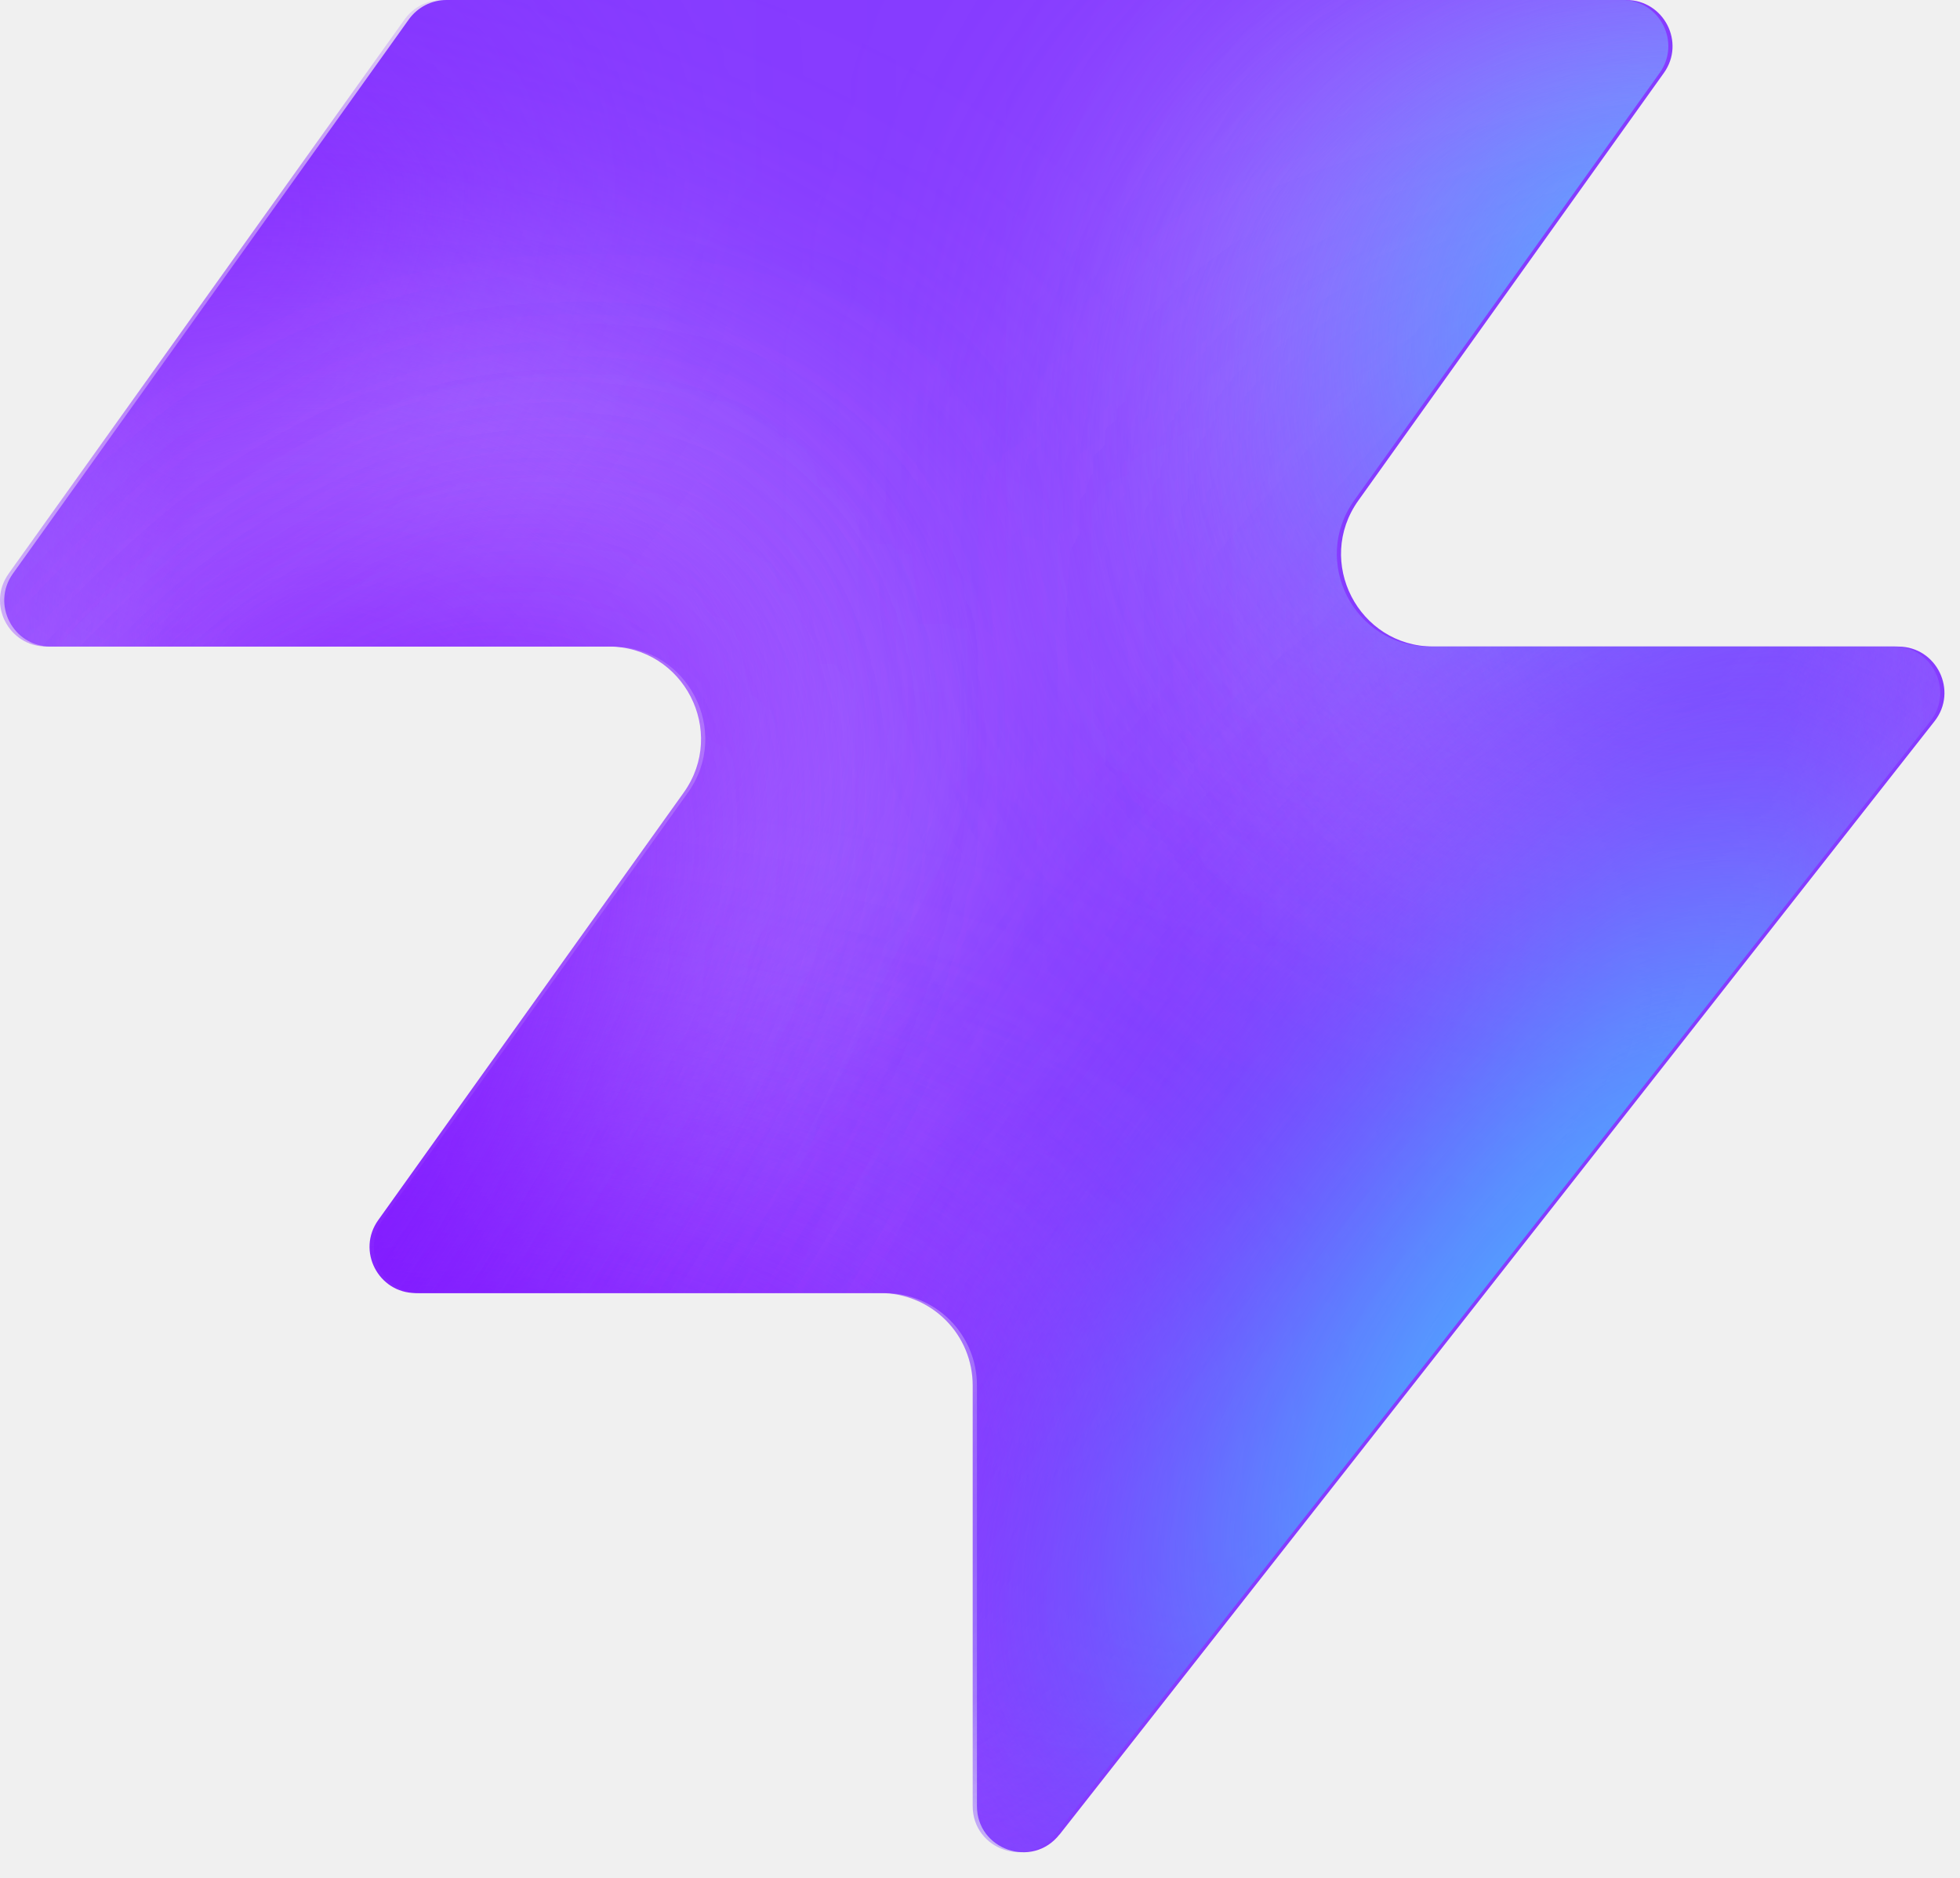
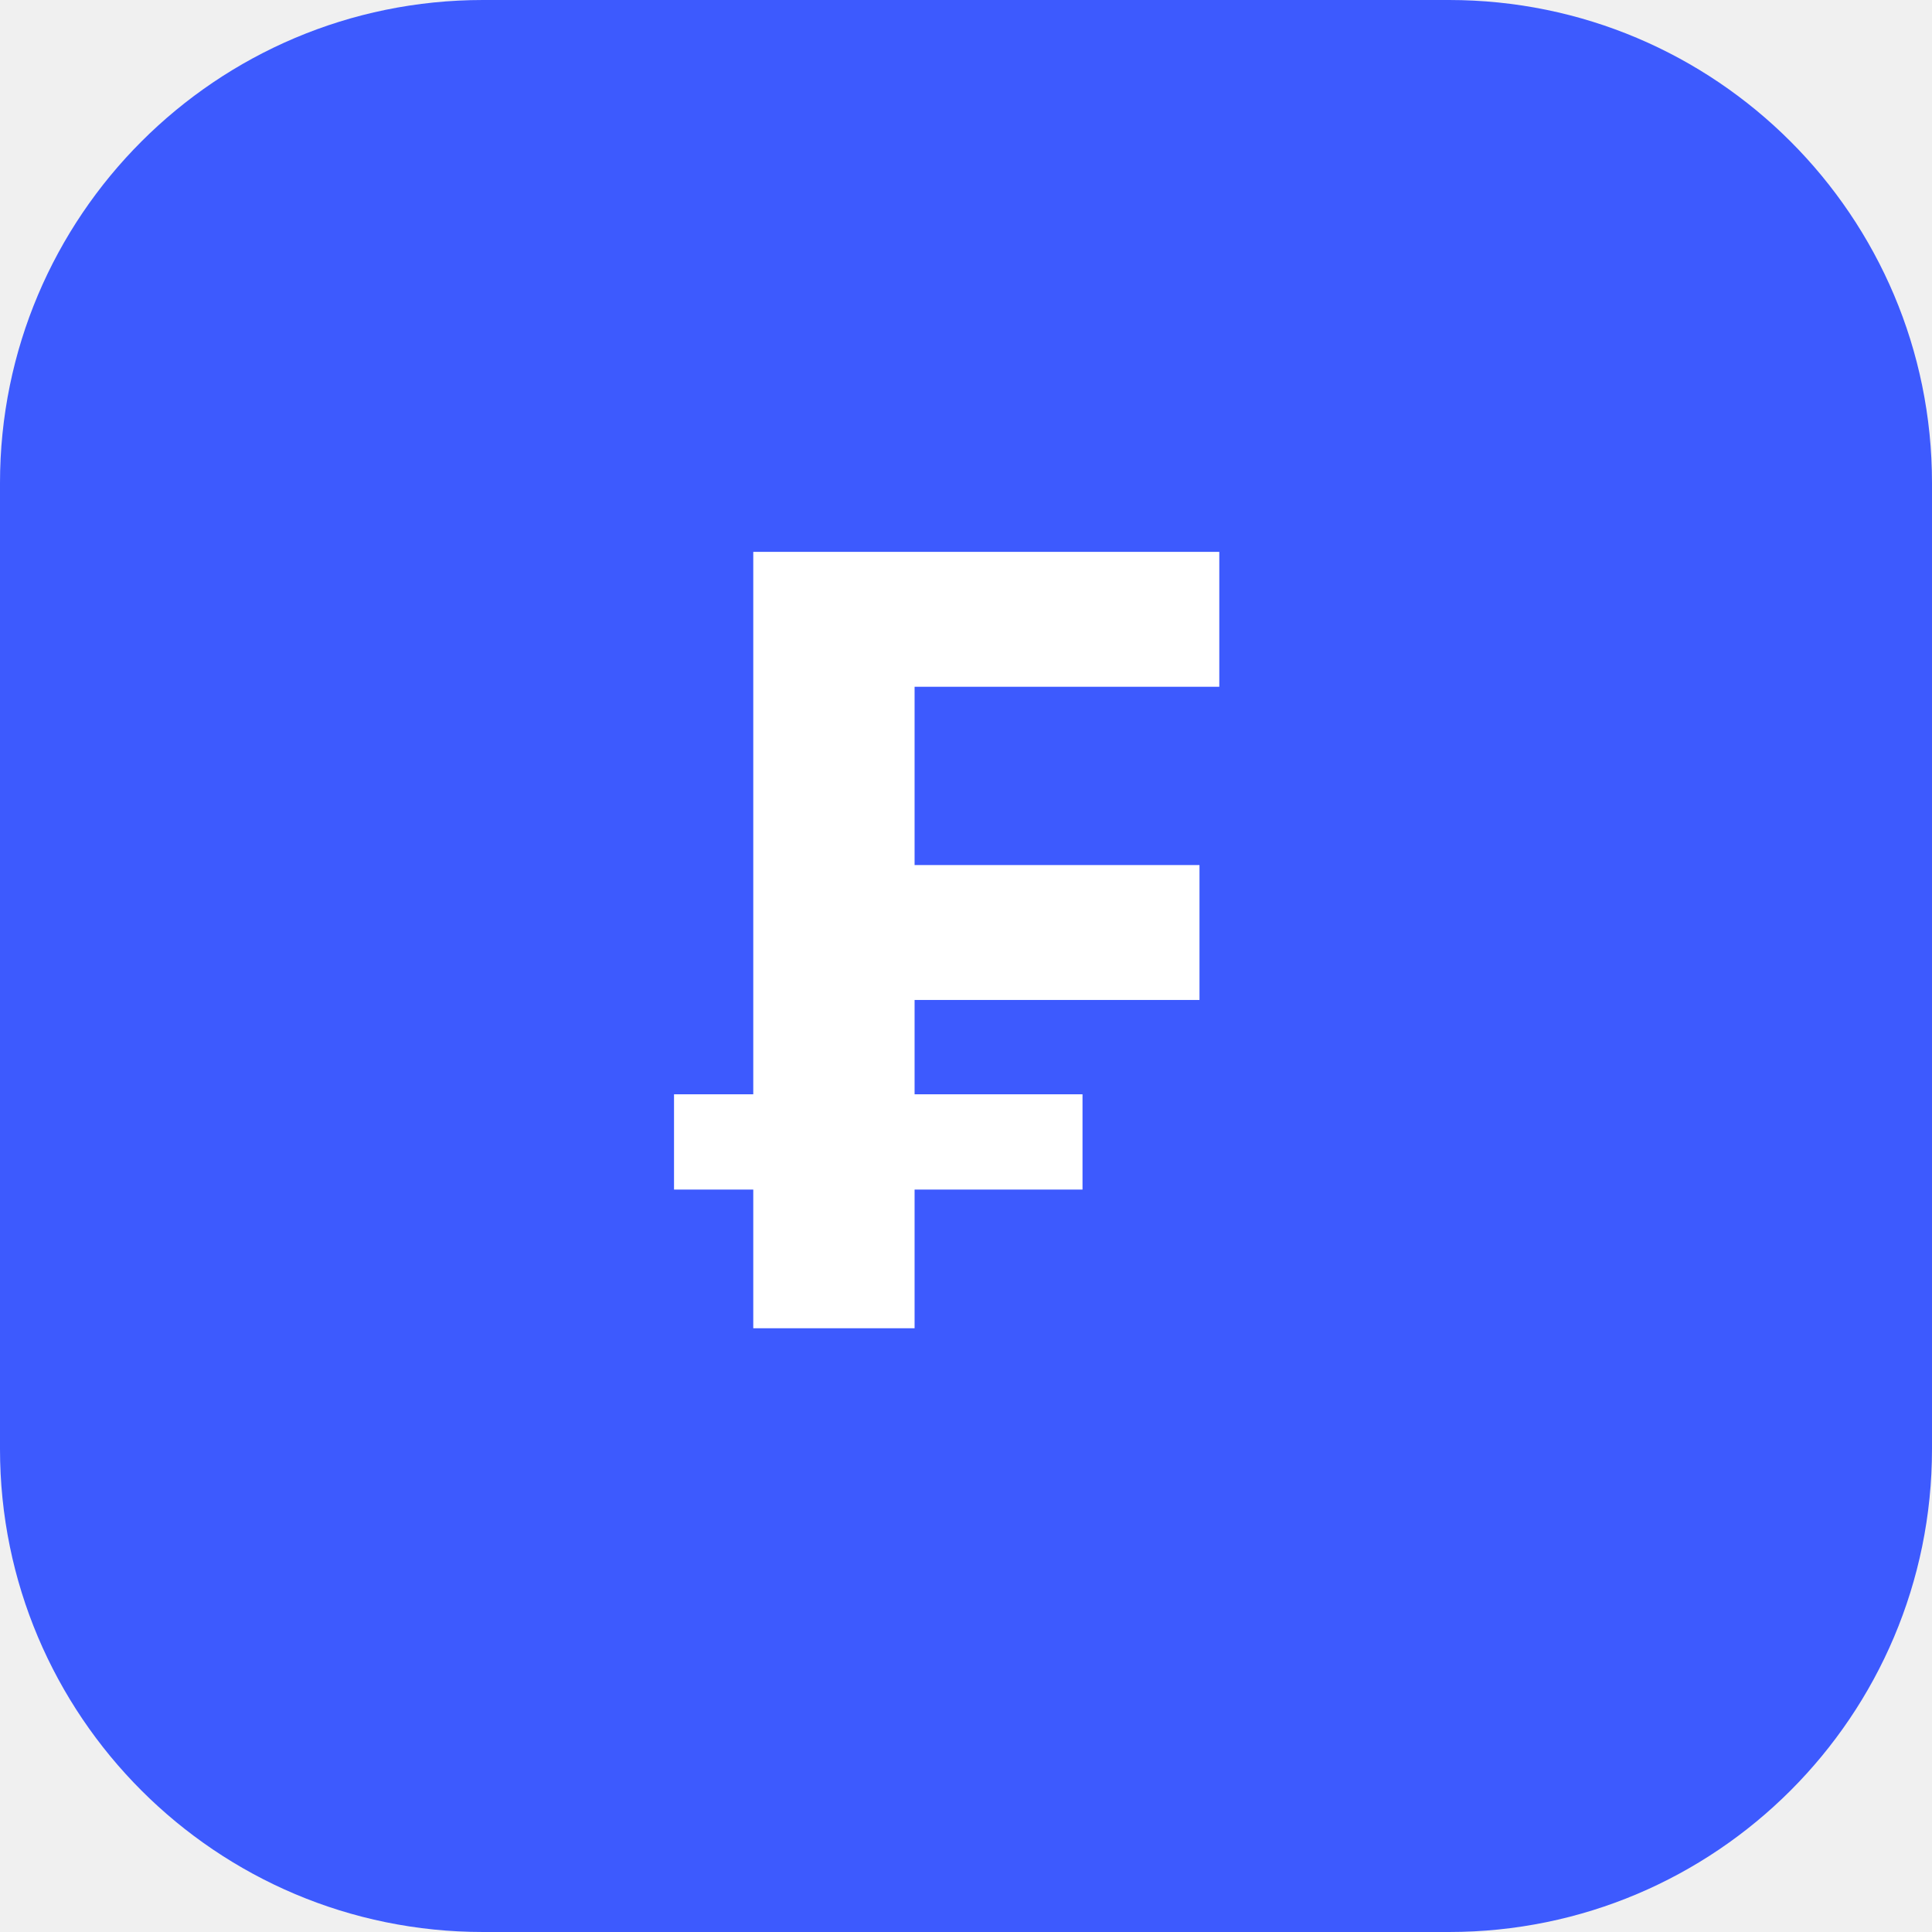
- <svg xmlns="http://www.w3.org/2000/svg" width="48" height="46" fill="none" viewBox="0 0 48 46">
-   <path fill="#863bff" d="M25.946 44.938c-.664.845-2.021.375-2.021-.698V33.937a2.26 2.26 0 0 0-2.262-2.262H10.287c-.92 0-1.456-1.04-.92-1.788l7.48-10.471c1.07-1.497 0-3.578-1.842-3.578H1.237c-.92 0-1.456-1.04-.92-1.788L10.013.474c.214-.297.556-.474.92-.474h28.894c.92 0 1.456 1.04.92 1.788l-7.48 10.471c-1.07 1.498 0 3.579 1.842 3.579h11.377c.943 0 1.473 1.088.89 1.83L25.947 44.94z" style="fill:#863bff;fill:color(display-p3 .525 .23 1);fill-opacity:1" />
-   <mask id="a" width="48" height="46" x="0" y="0" maskUnits="userSpaceOnUse" style="mask-type:alpha">
-     <path fill="#000" d="M25.842 44.938c-.664.844-2.021.375-2.021-.698V33.937a2.26 2.26 0 0 0-2.262-2.262H10.183c-.92 0-1.456-1.04-.92-1.788l7.48-10.471c1.07-1.498 0-3.579-1.842-3.579H1.133c-.92 0-1.456-1.04-.92-1.787L9.91.473c.214-.297.556-.474.92-.474h28.894c.92 0 1.456 1.04.92 1.788l-7.48 10.471c-1.07 1.498 0 3.578 1.842 3.578h11.377c.943 0 1.473 1.088.89 1.832L25.843 44.94z" style="fill:#000;fill-opacity:1" />
-   </mask>
-   <g mask="url(#a)">
-     <g filter="url(#b)">
-       <ellipse cx="5.508" cy="14.704" fill="#ede6ff" rx="5.508" ry="14.704" style="fill:#ede6ff;fill:color(display-p3 .927 .903 1);fill-opacity:1" transform="matrix(.00324 1 1 -.00324 -4.47 31.516)" />
-     </g>
-     <g filter="url(#c)">
-       <ellipse cx="10.399" cy="29.851" fill="#ede6ff" rx="10.399" ry="29.851" style="fill:#ede6ff;fill:color(display-p3 .927 .903 1);fill-opacity:1" transform="matrix(.00324 1 1 -.00324 -39.328 7.883)" />
-     </g>
-     <g filter="url(#d)">
-       <ellipse cx="5.508" cy="30.487" fill="#7e14ff" rx="5.508" ry="30.487" style="fill:#7e14ff;fill:color(display-p3 .492 .077 1);fill-opacity:1" transform="rotate(89.814 -25.913 -14.639)scale(1 -1)" />
-     </g>
-     <g filter="url(#e)">
-       <ellipse cx="5.508" cy="30.599" fill="#7e14ff" rx="5.508" ry="30.599" style="fill:#7e14ff;fill:color(display-p3 .492 .077 1);fill-opacity:1" transform="rotate(89.814 -32.644 -3.334)scale(1 -1)" />
-     </g>
-     <g filter="url(#f)">
-       <ellipse cx="5.508" cy="30.599" fill="#7e14ff" rx="5.508" ry="30.599" style="fill:#7e14ff;fill:color(display-p3 .492 .077 1);fill-opacity:1" transform="matrix(.00324 1 1 -.00324 -34.34 30.47)" />
-     </g>
-     <g filter="url(#g)">
-       <ellipse cx="14.072" cy="22.078" fill="#ede6ff" rx="14.072" ry="22.078" style="fill:#ede6ff;fill:color(display-p3 .927 .903 1);fill-opacity:1" transform="rotate(93.35 24.506 48.493)scale(-1 1)" />
-     </g>
-     <g filter="url(#h)">
-       <ellipse cx="3.47" cy="21.501" fill="#7e14ff" rx="3.47" ry="21.501" style="fill:#7e14ff;fill:color(display-p3 .492 .077 1);fill-opacity:1" transform="rotate(89.009 28.708 47.59)scale(-1 1)" />
-     </g>
-     <g filter="url(#i)">
-       <ellipse cx="3.47" cy="21.501" fill="#7e14ff" rx="3.47" ry="21.501" style="fill:#7e14ff;fill:color(display-p3 .492 .077 1);fill-opacity:1" transform="rotate(89.009 28.708 47.59)scale(-1 1)" />
-     </g>
-     <g filter="url(#j)">
-       <ellipse cx=".387" cy="8.972" fill="#7e14ff" rx="4.407" ry="29.108" style="fill:#7e14ff;fill:color(display-p3 .492 .077 1);fill-opacity:1" transform="rotate(39.51 .387 8.972)" />
-     </g>
-     <g filter="url(#k)">
-       <ellipse cx="47.523" cy="-6.092" fill="#7e14ff" rx="4.407" ry="29.108" style="fill:#7e14ff;fill:color(display-p3 .492 .077 1);fill-opacity:1" transform="rotate(37.892 47.523 -6.092)" />
-     </g>
-     <g filter="url(#l)">
-       <ellipse cx="41.412" cy="6.333" fill="#47bfff" rx="5.971" ry="9.665" style="fill:#47bfff;fill:color(display-p3 .28 .748 1);fill-opacity:1" transform="rotate(37.892 41.412 6.333)" />
-     </g>
-     <g filter="url(#m)">
-       <ellipse cx="-1.879" cy="38.332" fill="#7e14ff" rx="4.407" ry="29.108" style="fill:#7e14ff;fill:color(display-p3 .492 .077 1);fill-opacity:1" transform="rotate(37.892 -1.88 38.332)" />
-     </g>
-     <g filter="url(#n)">
-       <ellipse cx="-1.879" cy="38.332" fill="#7e14ff" rx="4.407" ry="29.108" style="fill:#7e14ff;fill:color(display-p3 .492 .077 1);fill-opacity:1" transform="rotate(37.892 -1.88 38.332)" />
-     </g>
-     <g filter="url(#o)">
-       <ellipse cx="35.651" cy="29.907" fill="#7e14ff" rx="4.407" ry="29.108" style="fill:#7e14ff;fill:color(display-p3 .492 .077 1);fill-opacity:1" transform="rotate(37.892 35.651 29.907)" />
-     </g>
-     <g filter="url(#p)">
-       <ellipse cx="38.418" cy="32.4" fill="#47bfff" rx="5.971" ry="15.297" style="fill:#47bfff;fill:color(display-p3 .28 .748 1);fill-opacity:1" transform="rotate(37.892 38.418 32.4)" />
-     </g>
-   </g>
-   <defs>
-     <filter id="b" width="60.045" height="41.654" x="-19.77" y="16.149" color-interpolation-filters="sRGB" filterUnits="userSpaceOnUse">
-       <feFlood flood-opacity="0" result="BackgroundImageFix" />
-       <feBlend in="SourceGraphic" in2="BackgroundImageFix" result="shape" />
-       <feGaussianBlur result="effect1_foregroundBlur_2002_17158" stdDeviation="7.659" />
-     </filter>
-     <filter id="c" width="90.34" height="51.437" x="-54.613" y="-7.533" color-interpolation-filters="sRGB" filterUnits="userSpaceOnUse">
-       <feFlood flood-opacity="0" result="BackgroundImageFix" />
-       <feBlend in="SourceGraphic" in2="BackgroundImageFix" result="shape" />
-       <feGaussianBlur result="effect1_foregroundBlur_2002_17158" stdDeviation="7.659" />
-     </filter>
-     <filter id="d" width="79.355" height="29.4" x="-49.64" y="2.03" color-interpolation-filters="sRGB" filterUnits="userSpaceOnUse">
-       <feFlood flood-opacity="0" result="BackgroundImageFix" />
-       <feBlend in="SourceGraphic" in2="BackgroundImageFix" result="shape" />
-       <feGaussianBlur result="effect1_foregroundBlur_2002_17158" stdDeviation="4.596" />
-     </filter>
-     <filter id="e" width="79.579" height="29.4" x="-45.045" y="20.029" color-interpolation-filters="sRGB" filterUnits="userSpaceOnUse">
-       <feFlood flood-opacity="0" result="BackgroundImageFix" />
-       <feBlend in="SourceGraphic" in2="BackgroundImageFix" result="shape" />
-       <feGaussianBlur result="effect1_foregroundBlur_2002_17158" stdDeviation="4.596" />
-     </filter>
-     <filter id="f" width="79.579" height="29.4" x="-43.513" y="21.178" color-interpolation-filters="sRGB" filterUnits="userSpaceOnUse">
-       <feFlood flood-opacity="0" result="BackgroundImageFix" />
-       <feBlend in="SourceGraphic" in2="BackgroundImageFix" result="shape" />
-       <feGaussianBlur result="effect1_foregroundBlur_2002_17158" stdDeviation="4.596" />
-     </filter>
-     <filter id="g" width="74.749" height="58.852" x="15.756" y="-17.901" color-interpolation-filters="sRGB" filterUnits="userSpaceOnUse">
-       <feFlood flood-opacity="0" result="BackgroundImageFix" />
-       <feBlend in="SourceGraphic" in2="BackgroundImageFix" result="shape" />
-       <feGaussianBlur result="effect1_foregroundBlur_2002_17158" stdDeviation="7.659" />
-     </filter>
-     <filter id="h" width="61.377" height="25.362" x="23.548" y="2.284" color-interpolation-filters="sRGB" filterUnits="userSpaceOnUse">
-       <feFlood flood-opacity="0" result="BackgroundImageFix" />
-       <feBlend in="SourceGraphic" in2="BackgroundImageFix" result="shape" />
-       <feGaussianBlur result="effect1_foregroundBlur_2002_17158" stdDeviation="4.596" />
-     </filter>
-     <filter id="i" width="61.377" height="25.362" x="23.548" y="2.284" color-interpolation-filters="sRGB" filterUnits="userSpaceOnUse">
-       <feFlood flood-opacity="0" result="BackgroundImageFix" />
-       <feBlend in="SourceGraphic" in2="BackgroundImageFix" result="shape" />
-       <feGaussianBlur result="effect1_foregroundBlur_2002_17158" stdDeviation="4.596" />
-     </filter>
-     <filter id="j" width="56.045" height="63.649" x="-27.636" y="-22.853" color-interpolation-filters="sRGB" filterUnits="userSpaceOnUse">
-       <feFlood flood-opacity="0" result="BackgroundImageFix" />
-       <feBlend in="SourceGraphic" in2="BackgroundImageFix" result="shape" />
-       <feGaussianBlur result="effect1_foregroundBlur_2002_17158" stdDeviation="4.596" />
-     </filter>
-     <filter id="k" width="54.814" height="64.646" x="20.116" y="-38.415" color-interpolation-filters="sRGB" filterUnits="userSpaceOnUse">
-       <feFlood flood-opacity="0" result="BackgroundImageFix" />
-       <feBlend in="SourceGraphic" in2="BackgroundImageFix" result="shape" />
-       <feGaussianBlur result="effect1_foregroundBlur_2002_17158" stdDeviation="4.596" />
-     </filter>
-     <filter id="l" width="33.541" height="35.313" x="24.641" y="-11.323" color-interpolation-filters="sRGB" filterUnits="userSpaceOnUse">
-       <feFlood flood-opacity="0" result="BackgroundImageFix" />
-       <feBlend in="SourceGraphic" in2="BackgroundImageFix" result="shape" />
-       <feGaussianBlur result="effect1_foregroundBlur_2002_17158" stdDeviation="4.596" />
-     </filter>
-     <filter id="m" width="54.814" height="64.646" x="-29.286" y="6.009" color-interpolation-filters="sRGB" filterUnits="userSpaceOnUse">
-       <feFlood flood-opacity="0" result="BackgroundImageFix" />
-       <feBlend in="SourceGraphic" in2="BackgroundImageFix" result="shape" />
-       <feGaussianBlur result="effect1_foregroundBlur_2002_17158" stdDeviation="4.596" />
-     </filter>
-     <filter id="n" width="54.814" height="64.646" x="-29.286" y="6.009" color-interpolation-filters="sRGB" filterUnits="userSpaceOnUse">
-       <feFlood flood-opacity="0" result="BackgroundImageFix" />
-       <feBlend in="SourceGraphic" in2="BackgroundImageFix" result="shape" />
-       <feGaussianBlur result="effect1_foregroundBlur_2002_17158" stdDeviation="4.596" />
-     </filter>
-     <filter id="o" width="54.814" height="64.646" x="8.244" y="-2.416" color-interpolation-filters="sRGB" filterUnits="userSpaceOnUse">
-       <feFlood flood-opacity="0" result="BackgroundImageFix" />
-       <feBlend in="SourceGraphic" in2="BackgroundImageFix" result="shape" />
-       <feGaussianBlur result="effect1_foregroundBlur_2002_17158" stdDeviation="4.596" />
-     </filter>
-     <filter id="p" width="39.409" height="43.623" x="18.713" y="10.588" color-interpolation-filters="sRGB" filterUnits="userSpaceOnUse">
-       <feFlood flood-opacity="0" result="BackgroundImageFix" />
-       <feBlend in="SourceGraphic" in2="BackgroundImageFix" result="shape" />
-       <feGaussianBlur result="effect1_foregroundBlur_2002_17158" stdDeviation="4.596" />
-     </filter>
-   </defs>
+ <svg xmlns="http://www.w3.org/2000/svg" viewBox="0 0 32 32">
+   <rect width="32" height="32" rx="8" fill="#3d5afe" />
+   <text x="16" y="22" text-anchor="middle" font-family="sans-serif" font-weight="bold" font-size="18" fill="white">₣</text>
</svg>
